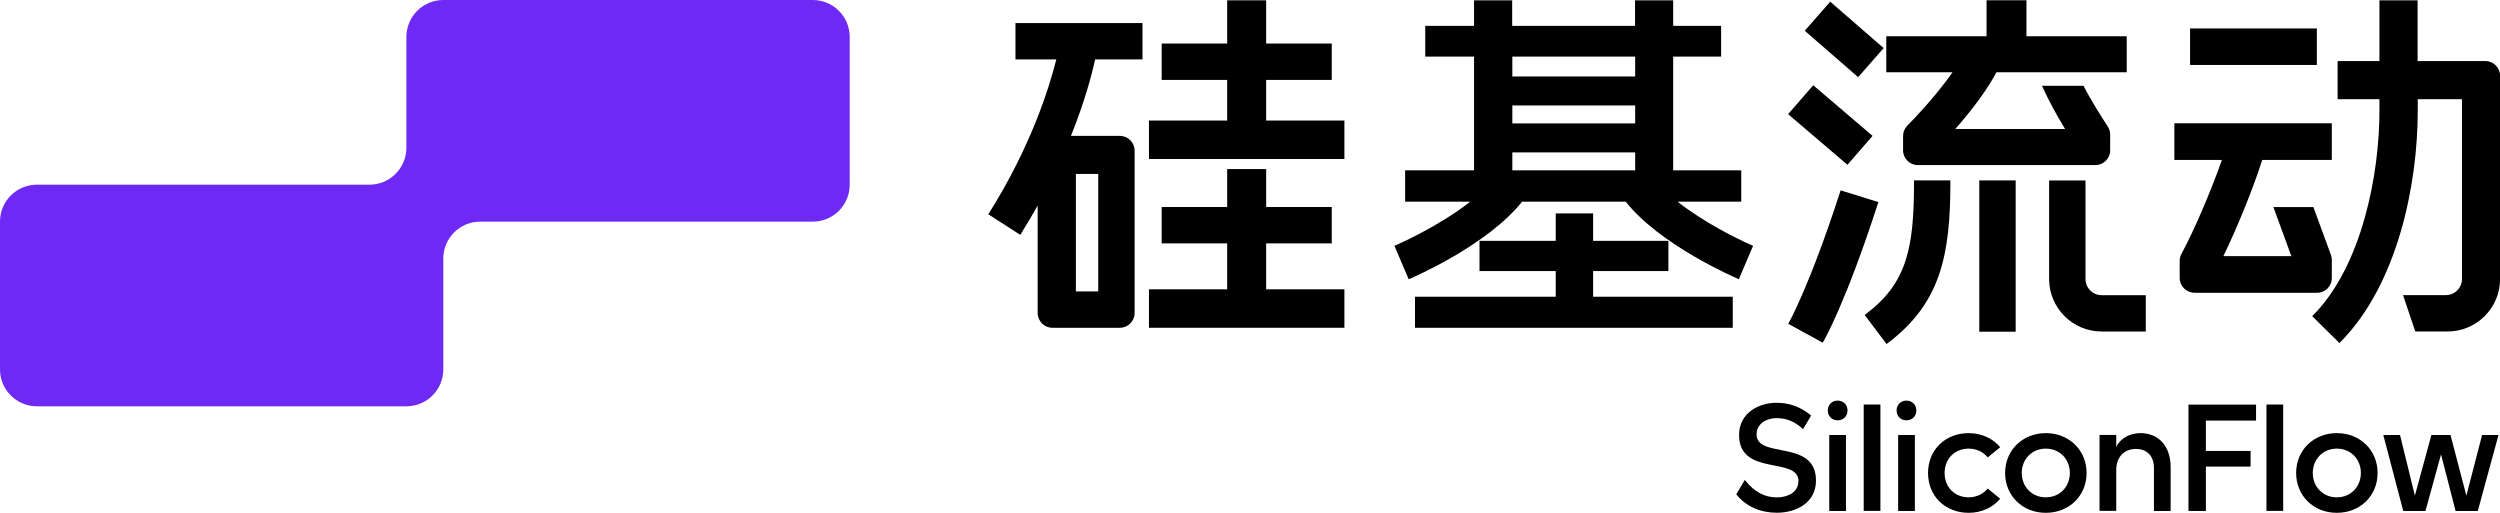
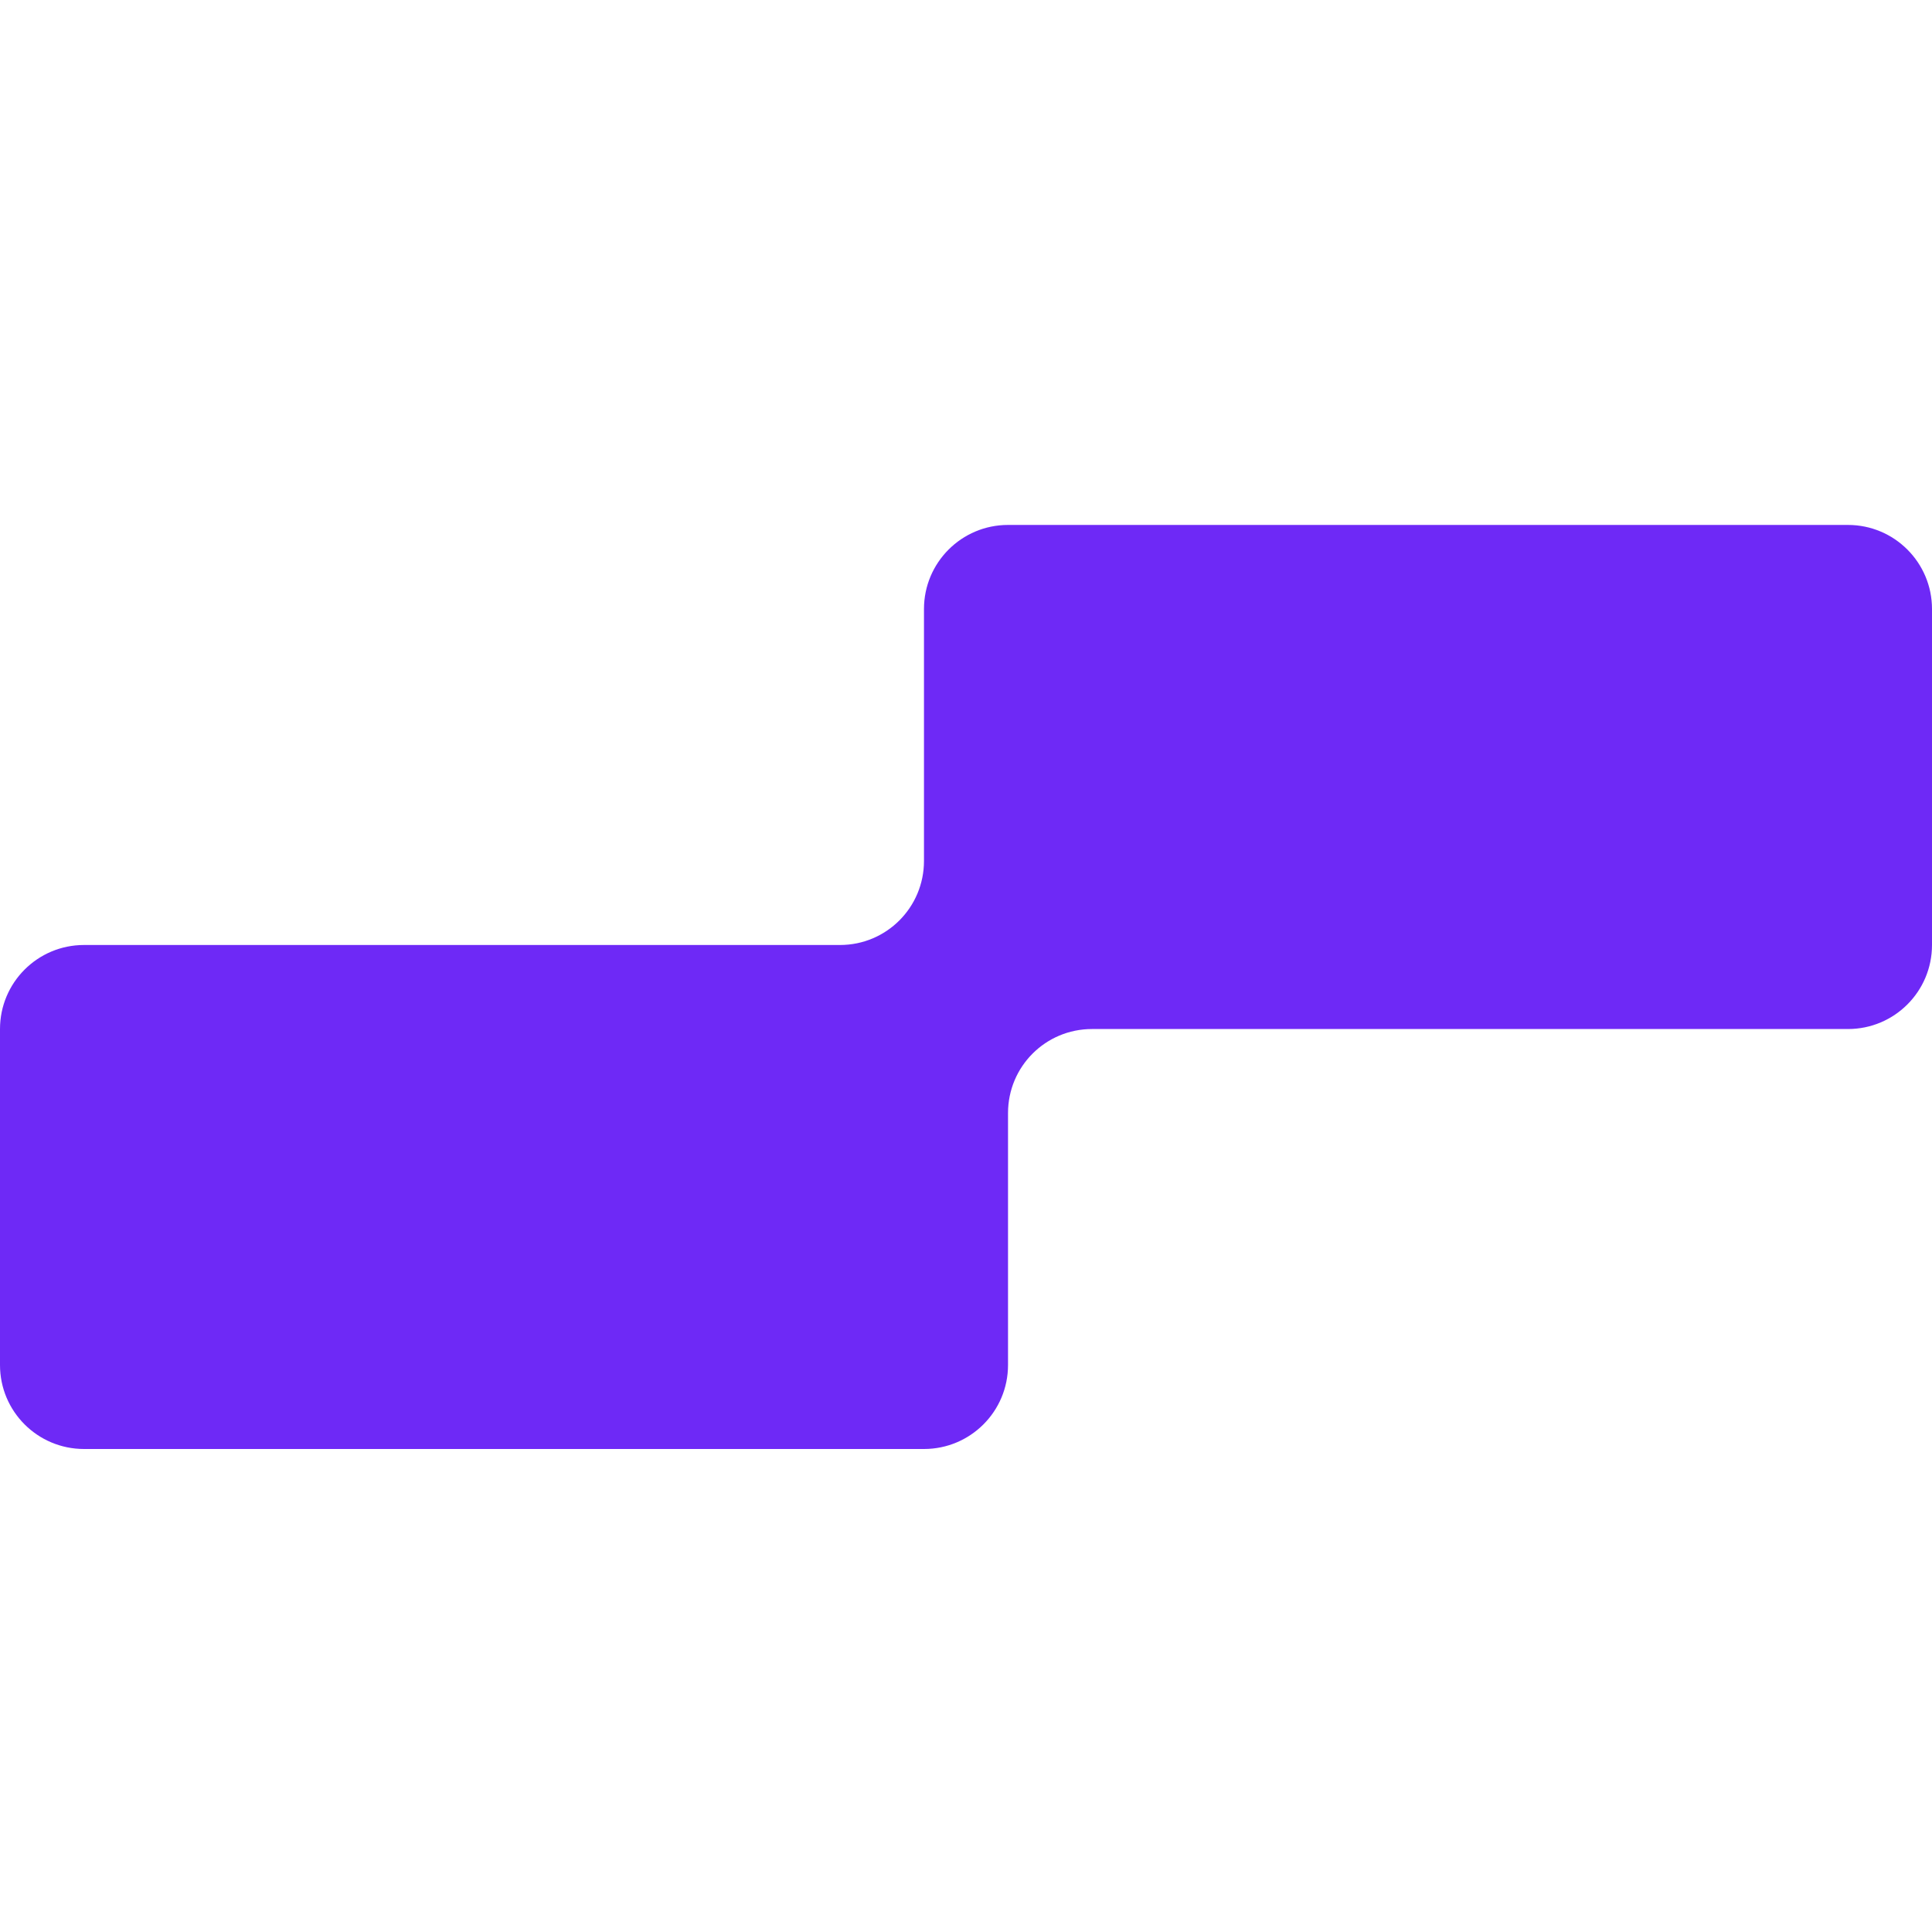
- <svg xmlns="http://www.w3.org/2000/svg" width="156" height="32" viewBox="0 0 156 32" fill="none">
-   <path d="M50.717 0H27.662C26.388 0 25.359 1.034 25.359 2.304V9.219C25.359 10.493 24.329 11.523 23.055 11.523H2.304C1.029 11.523 0 12.557 0 13.826V23.05C0 24.325 1.034 25.354 2.304 25.354H25.359C26.633 25.354 27.662 24.32 27.662 23.05V16.135C27.662 14.86 28.691 13.831 29.966 13.831H50.717C51.992 13.831 53.021 12.797 53.021 11.527V2.304C53.021 1.029 51.987 0 50.717 0Z" fill="#6E29F5" />
-   <path d="M112.226 30.024C112.226 28.461 108.518 29.759 108.518 27.143C108.518 25.768 109.749 25.133 110.851 25.133C111.668 25.133 112.361 25.388 113.015 25.931L112.51 26.782C112.01 26.306 111.476 26.09 110.851 26.09C110.283 26.09 109.61 26.402 109.61 27.105C109.61 28.668 113.318 27.369 113.318 29.985C113.318 31.39 112.058 31.995 110.879 31.995C109.884 31.995 108.956 31.625 108.345 30.846L108.874 29.947C109.48 30.707 110.124 31.038 110.875 31.038C111.509 31.038 112.221 30.745 112.221 30.024H112.226Z" fill="black" />
-   <path d="M114.669 24.998C115.02 24.998 115.285 25.253 115.285 25.614C115.285 25.974 115.02 26.229 114.669 26.229C114.318 26.229 114.053 25.974 114.053 25.614C114.053 25.253 114.318 24.998 114.669 24.998ZM114.145 27.143H115.188V31.885H114.145V27.143Z" fill="black" />
-   <path d="M116.295 25.243H117.338V31.88H116.295V25.243Z" fill="black" />
-   <path d="M118.964 24.998C119.315 24.998 119.579 25.253 119.579 25.614C119.579 25.974 119.315 26.229 118.964 26.229C118.613 26.229 118.348 25.974 118.348 25.614C118.348 25.253 118.613 24.998 118.964 24.998ZM118.444 27.143H119.488V31.885H118.444V27.143Z" fill="black" />
-   <path d="M120.31 29.514C120.31 28.071 121.383 27.027 122.849 27.027C123.667 27.027 124.374 27.378 124.812 27.907L124.032 28.542C123.778 28.22 123.35 27.994 122.845 27.994C121.984 27.994 121.344 28.619 121.344 29.514C121.344 30.408 121.979 31.033 122.845 31.033C123.35 31.033 123.773 30.807 124.032 30.485L124.812 31.12C124.374 31.649 123.662 32 122.849 32C121.378 32 120.31 30.956 120.31 29.514Z" fill="black" />
-   <path d="M127.659 27.027C129.101 27.027 130.203 28.081 130.203 29.514C130.203 30.947 129.101 32 127.659 32C126.216 32 125.119 30.947 125.119 29.514C125.119 28.081 126.221 27.027 127.659 27.027ZM127.659 27.994C126.788 27.994 126.158 28.658 126.158 29.514C126.158 30.37 126.783 31.033 127.659 31.033C128.534 31.033 129.159 30.37 129.159 29.514C129.159 28.658 128.534 27.994 127.659 27.994Z" fill="black" />
-   <path d="M132.054 29.331V31.88H131.011V27.138H132.054V27.888C132.328 27.321 132.934 27.027 133.564 27.027C134.637 27.027 135.449 27.768 135.449 29.163V31.885H134.406V29.201C134.406 28.432 133.949 28.013 133.285 28.013C132.573 28.013 132.054 28.489 132.054 29.331Z" fill="black" />
-   <path d="M137.652 31.885H136.56V25.248H140.778V26.244H137.647V28.138H140.436V29.115H137.647V31.885H137.652Z" fill="black" />
-   <path d="M141.427 25.243H142.471V31.88H141.427V25.243Z" fill="black" />
-   <path d="M145.818 27.027C147.261 27.027 148.362 28.081 148.362 29.514C148.362 30.947 147.261 32 145.818 32C144.375 32 143.279 30.947 143.279 29.514C143.279 28.081 144.38 27.027 145.818 27.027ZM145.818 27.994C144.947 27.994 144.317 28.658 144.317 29.514C144.317 30.37 144.943 31.033 145.818 31.033C146.693 31.033 147.318 30.37 147.318 29.514C147.318 28.658 146.693 27.994 145.818 27.994Z" fill="black" />
-   <path d="M154.888 27.143H155.907L154.614 31.885H153.229L152.32 28.355L151.348 31.885H149.963L148.718 27.143H149.761L150.689 30.928L151.719 27.143H152.911L153.902 30.928L154.883 27.143H154.888Z" fill="black" />
-   <path d="M108.436 17.39C108.239 17.308 103.608 15.308 101.444 12.586H94.976C92.816 15.308 88.18 17.304 87.983 17.39L87.901 17.424L87.012 15.337L87.094 15.303C87.204 15.255 89.772 14.139 91.739 12.586H87.68V10.629H91.98V3.53H88.935V1.616H91.98V0.02H94.36V1.616H102.026V0.02H104.406V1.616H107.398V3.53H104.406V10.629H108.653V12.586H104.68C106.306 13.865 108.403 14.913 109.312 15.303L109.393 15.337L108.504 17.424L108.422 17.39H108.436ZM102.035 10.629V9.508H94.37V10.629H102.035ZM102.035 7.7V6.579H94.37V7.7H102.035ZM102.035 4.771V3.53H94.37V4.771H102.035Z" fill="black" />
-   <path d="M88.296 20.454V18.516H97.077V16.914H92.321V15.029H97.077V13.317H99.41V15.029H104.108V16.914H99.41V18.516H108.124V20.454H88.296Z" fill="black" />
-   <path d="M65.669 20.453C65.164 20.453 64.75 20.04 64.75 19.535V12.826C64.414 13.427 64.067 14.014 63.711 14.581L63.663 14.653L61.668 13.37L61.716 13.297C64.293 9.2 65.448 5.569 65.914 3.708H63.365V1.438H71.291V3.708H68.338C68.15 4.569 67.713 6.271 66.828 8.479H69.882C70.386 8.479 70.8 8.892 70.8 9.397V19.535C70.8 20.04 70.386 20.453 69.882 20.453H65.669ZM68.53 18.183V10.854H67.136V18.183H68.53Z" fill="black" />
-   <path d="M71.695 9.922V7.522H76.576V4.987H72.488V2.717H76.576V0.02H79.009V2.717H83.102V4.987H79.009V7.522H83.891V9.922H71.695Z" fill="black" />
-   <path d="M71.695 20.453V18.053H76.576V15.187H72.488V12.917H76.576V10.551H79.009V12.917H83.102V15.187H79.009V18.053H83.891V20.453H71.695Z" fill="black" />
-   <path d="M144.572 1.775H136.661V4.054H144.572V1.775Z" fill="black" />
-   <path d="M144.279 19.732L144.341 19.67C147.395 16.577 148.477 10.869 148.477 6.916V6.19H145.866V3.809H148.477V0.02H150.858V3.809H155.085C155.59 3.809 156.004 4.223 156.004 4.728V17.414C156.004 19.218 154.537 20.684 152.733 20.684H150.714L149.949 18.415H152.623C153.176 18.415 153.628 17.962 153.628 17.409V6.19H150.867V6.916C150.867 11.533 149.603 17.746 146.044 21.343L145.981 21.406L144.284 19.732H144.279Z" fill="black" />
-   <path d="M136.931 18.265C136.426 18.265 136.012 17.852 136.012 17.347V16.279C136.012 16.12 136.05 15.971 136.127 15.832C136.844 14.533 137.965 11.932 138.647 9.979H135.68V7.69H145.505V9.979H141.163C140.624 11.681 139.624 14.168 138.739 15.981H142.98L141.86 12.922H144.356L145.448 15.899C145.486 16 145.505 16.106 145.505 16.216V17.352C145.505 17.597 145.409 17.828 145.236 18.001C145.063 18.174 144.832 18.27 144.587 18.27H136.926L136.931 18.265Z" fill="black" />
-   <path d="M112.616 1.919L114.207 0.106L117.54 3.001L115.948 4.814L112.616 1.919Z" fill="black" />
-   <path d="M111.577 7.123L113.145 5.319L116.848 8.479L115.28 10.282L111.577 7.123Z" fill="black" />
-   <path d="M111.582 20.208L111.625 20.131C111.625 20.131 112.909 17.886 114.828 11.961L114.857 11.879L117.213 12.61L117.184 12.692C115.169 18.915 113.837 21.213 113.779 21.31L113.736 21.382L111.582 20.203V20.208Z" fill="black" />
-   <path d="M116.357 19.655L116.424 19.602C118.997 17.664 119.435 15.486 119.435 11.345V11.258H121.705V11.345C121.705 15.962 121.08 18.934 117.79 21.415L117.723 21.468L116.357 19.655Z" fill="black" />
-   <path d="M125.778 11.258H123.508V20.699H125.778V11.258Z" fill="black" />
-   <path d="M131.136 20.684C129.332 20.684 127.865 19.218 127.865 17.414V11.263H130.135V17.414C130.135 17.967 130.587 18.419 131.14 18.419H133.896V20.689H131.14L131.136 20.684Z" fill="black" />
-   <path d="M119.671 10.301C119.166 10.301 118.752 9.888 118.752 9.383V8.484C118.752 8.238 118.848 8.012 119.021 7.834C119.166 7.685 119.315 7.536 119.464 7.377C120.392 6.396 121.229 5.386 121.835 4.511H117.704V2.265H123.96V0.015H126.451V2.265H132.708V4.511H124.576C124.061 5.497 123.157 6.747 122.008 8.051H128.861C128.313 7.151 127.837 6.262 127.476 5.473L127.418 5.353H130.015L130.039 5.401C130.409 6.156 131.203 7.401 131.53 7.902C131.626 8.051 131.674 8.224 131.674 8.397V9.383C131.674 9.888 131.261 10.301 130.756 10.301H119.68H119.671Z" fill="black" />
+ <svg xmlns="http://www.w3.org/2000/svg" viewBox="0 0 24 24">
+   <path fill="#6E29F6" fill-rule="evenodd" d="M22.956 6.521H12.522c-.577 0-1.044.468-1.044 1.044v3.13c0 .577-.466 1.044-1.043 1.044H1.044c-.577 0-1.044.467-1.044 1.044v4.174C0 17.533.467 18 1.044 18h10.434c.577 0 1.044-.467 1.044-1.043v-3.13c0-.578.466-1.044 1.043-1.044h9.391c.577 0 1.044-.467 1.044-1.044V7.565c0-.576-.467-1.044-1.044-1.044z" clip-rule="evenodd" />
</svg>
